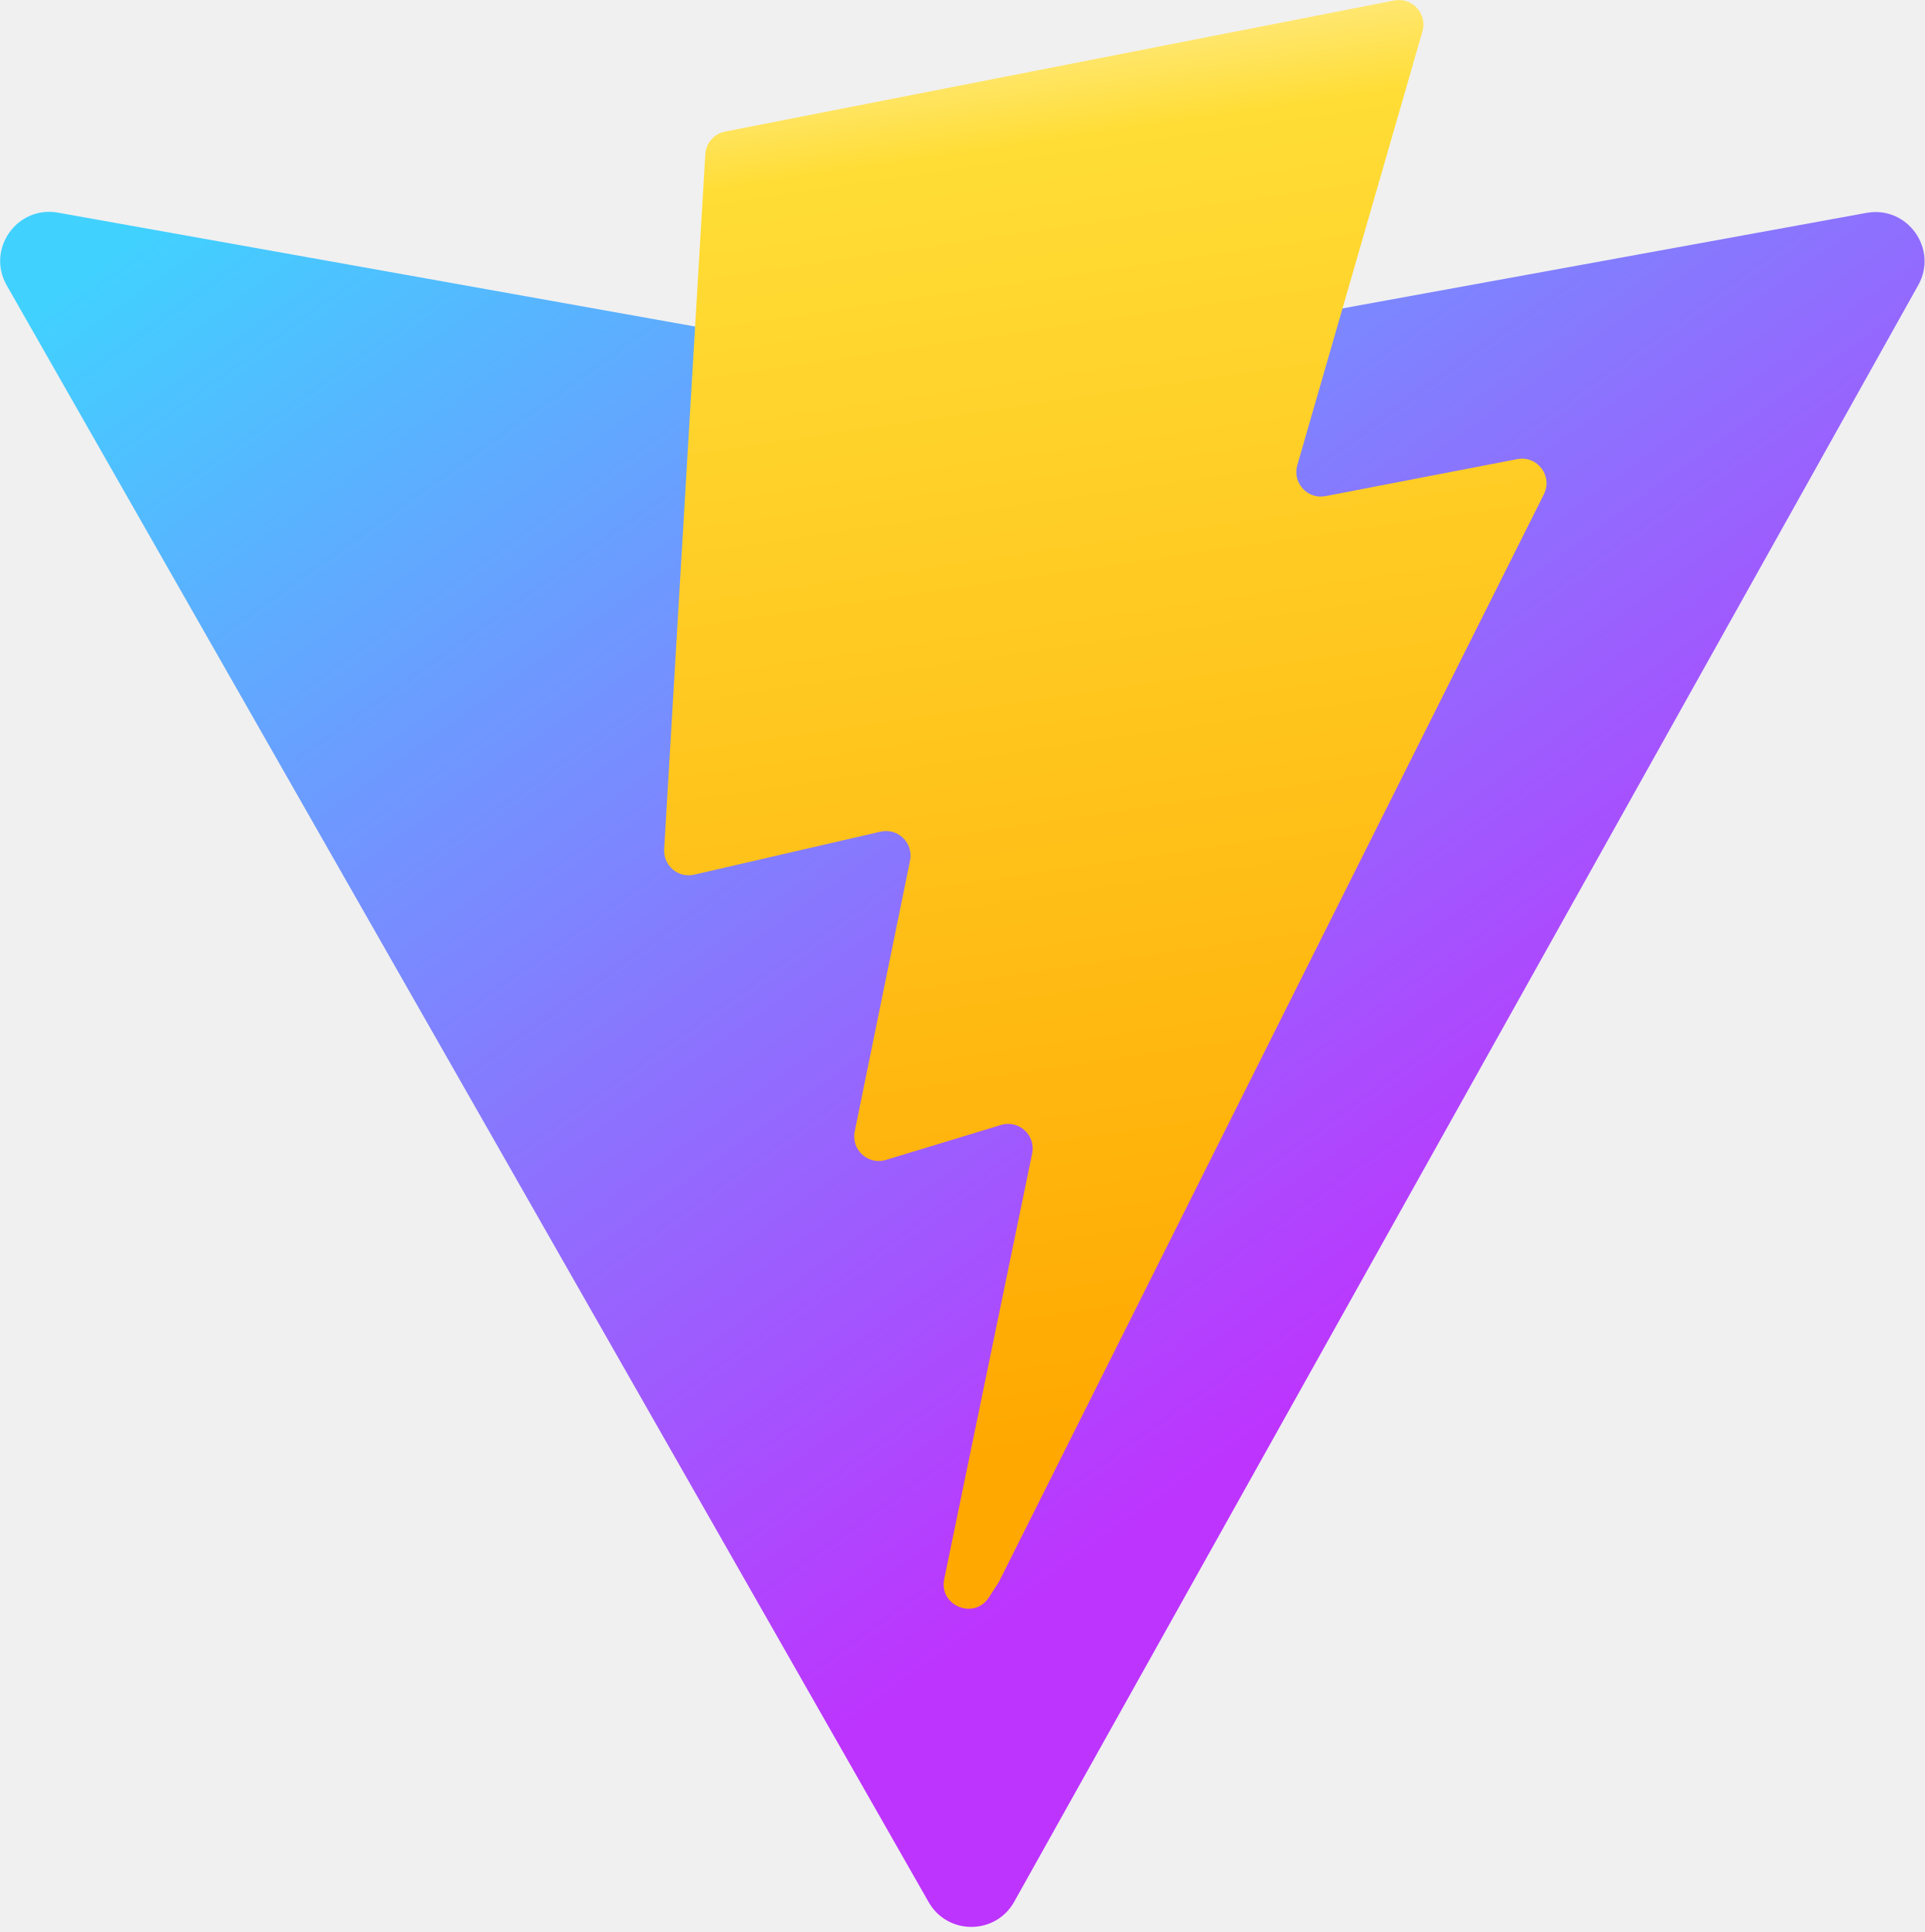
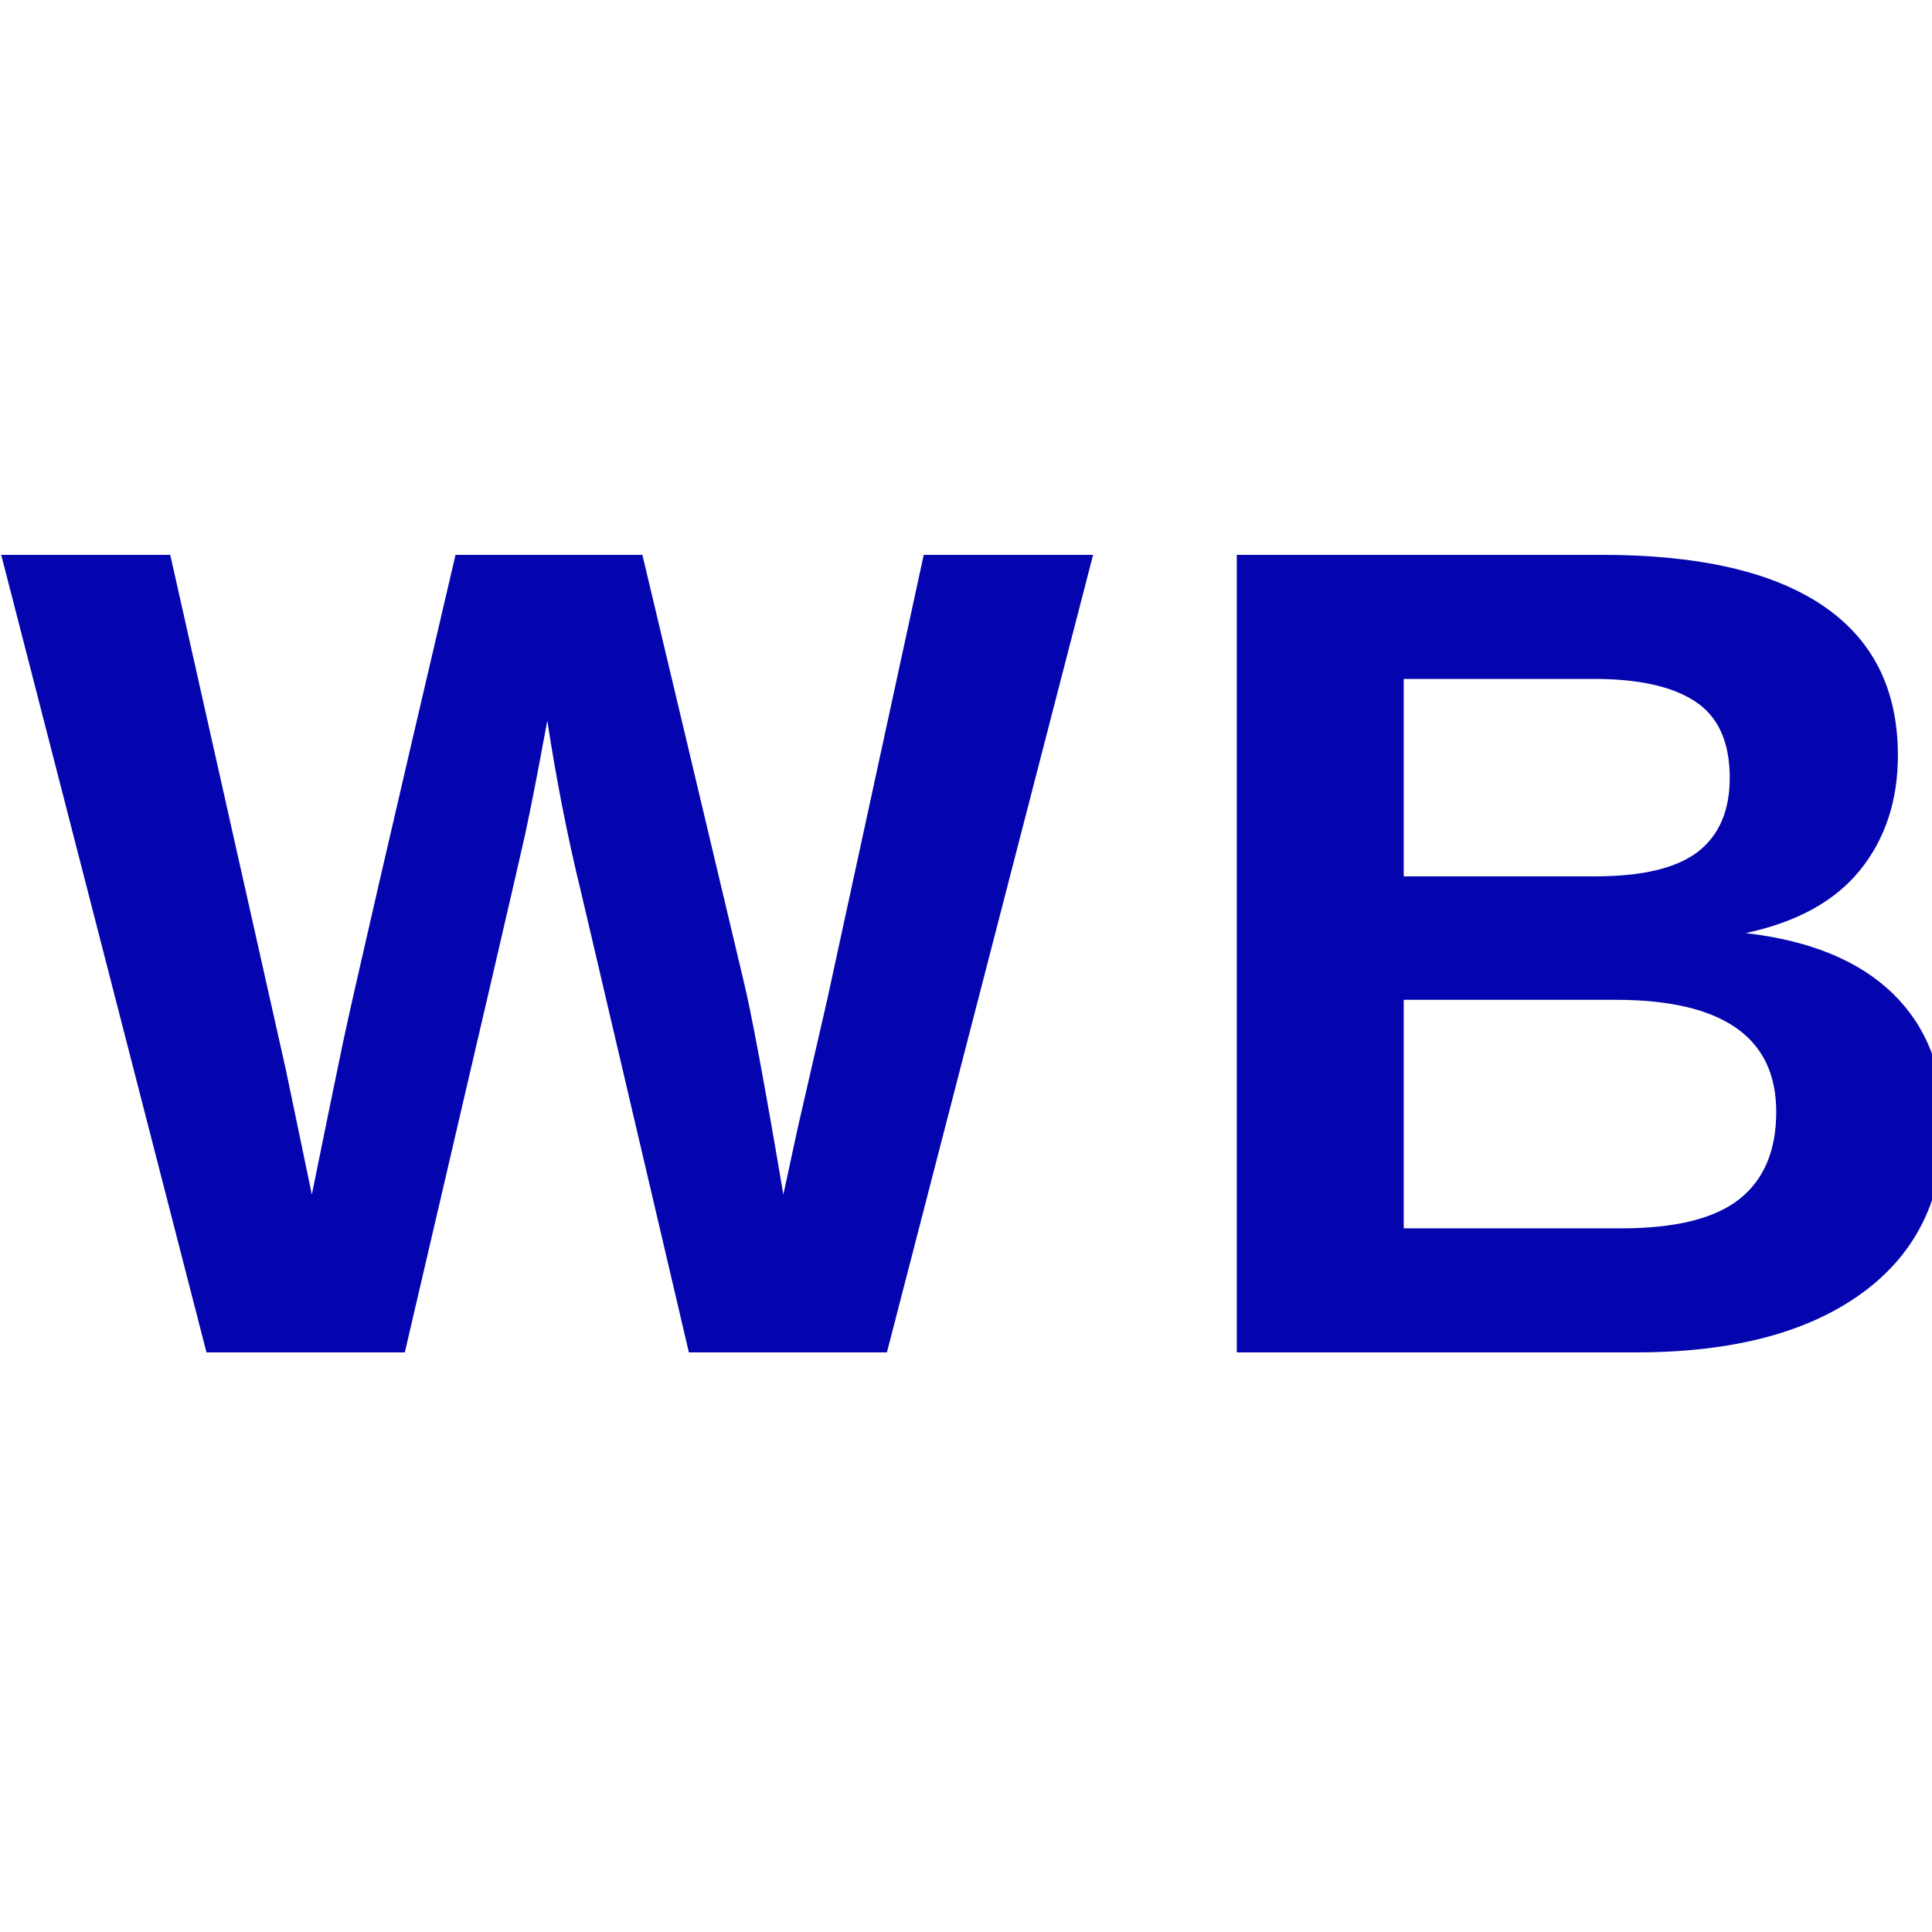
- <svg xmlns="http://www.w3.org/2000/svg" aria-hidden="true" role="img" class="iconify iconify--logos" width="31.88" height="32" preserveAspectRatio="xMidYMid meet" viewBox="0 0 256 257">
-   <defs>
-     <linearGradient id="IconifyId1813088fe1fbc01fb466" x1="-.828%" x2="57.636%" y1="7.652%" y2="78.411%">
-       <stop offset="0%" stop-color="#41D1FF" />
-       <stop offset="100%" stop-color="#BD34FE" />
-     </linearGradient>
-     <linearGradient id="IconifyId1813088fe1fbc01fb467" x1="43.376%" x2="50.316%" y1="2.242%" y2="89.03%">
-       <stop offset="0%" stop-color="#FFEA83" />
-       <stop offset="8.333%" stop-color="#FFDD35" />
-       <stop offset="100%" stop-color="#FFA800" />
-     </linearGradient>
-   </defs>
-   <path fill="url(#IconifyId1813088fe1fbc01fb466)" d="M255.153 37.938L134.897 252.976c-2.483 4.44-8.862 4.466-11.382.048L.875 37.958c-2.746-4.814 1.371-10.646 6.827-9.67l120.385 21.517a6.537 6.537 0 0 0 2.322-.004l117.867-21.483c5.438-.991 9.574 4.796 6.877 9.62Z" />
-   <path fill="url(#IconifyId1813088fe1fbc01fb467)" d="M185.432.063L96.44 17.501a3.268 3.268 0 0 0-2.634 3.014l-5.474 92.456a3.268 3.268 0 0 0 3.997 3.378l24.777-5.718c2.318-.535 4.413 1.507 3.936 3.838l-7.361 36.047c-.495 2.426 1.782 4.5 4.151 3.78l15.304-4.649c2.372-.72 4.652 1.36 4.15 3.788l-11.698 56.621c-.732 3.542 3.979 5.473 5.943 2.437l1.313-2.028l72.516-144.72c1.215-2.423-.88-5.186-3.54-4.672l-25.505 4.922c-2.396.462-4.435-1.77-3.759-4.114l16.646-57.705c.677-2.35-1.37-4.583-3.769-4.113Z" />
+ <svg xmlns="http://www.w3.org/2000/svg" viewBox="0 0 100 100">
+   <rect x="0" y="0" width="120" height="100" fill="#ffffff" />
+   <text x="0" y="70" font-size="60" font-family="Arial" font-weight="bold" fill="#0505af" letter-spacing="-5">W</text>
+   <text x="60" y="70" font-size="60" font-family="Arial" font-weight="bold" fill="#0505af" letter-spacing="-5">B</text>
</svg>
